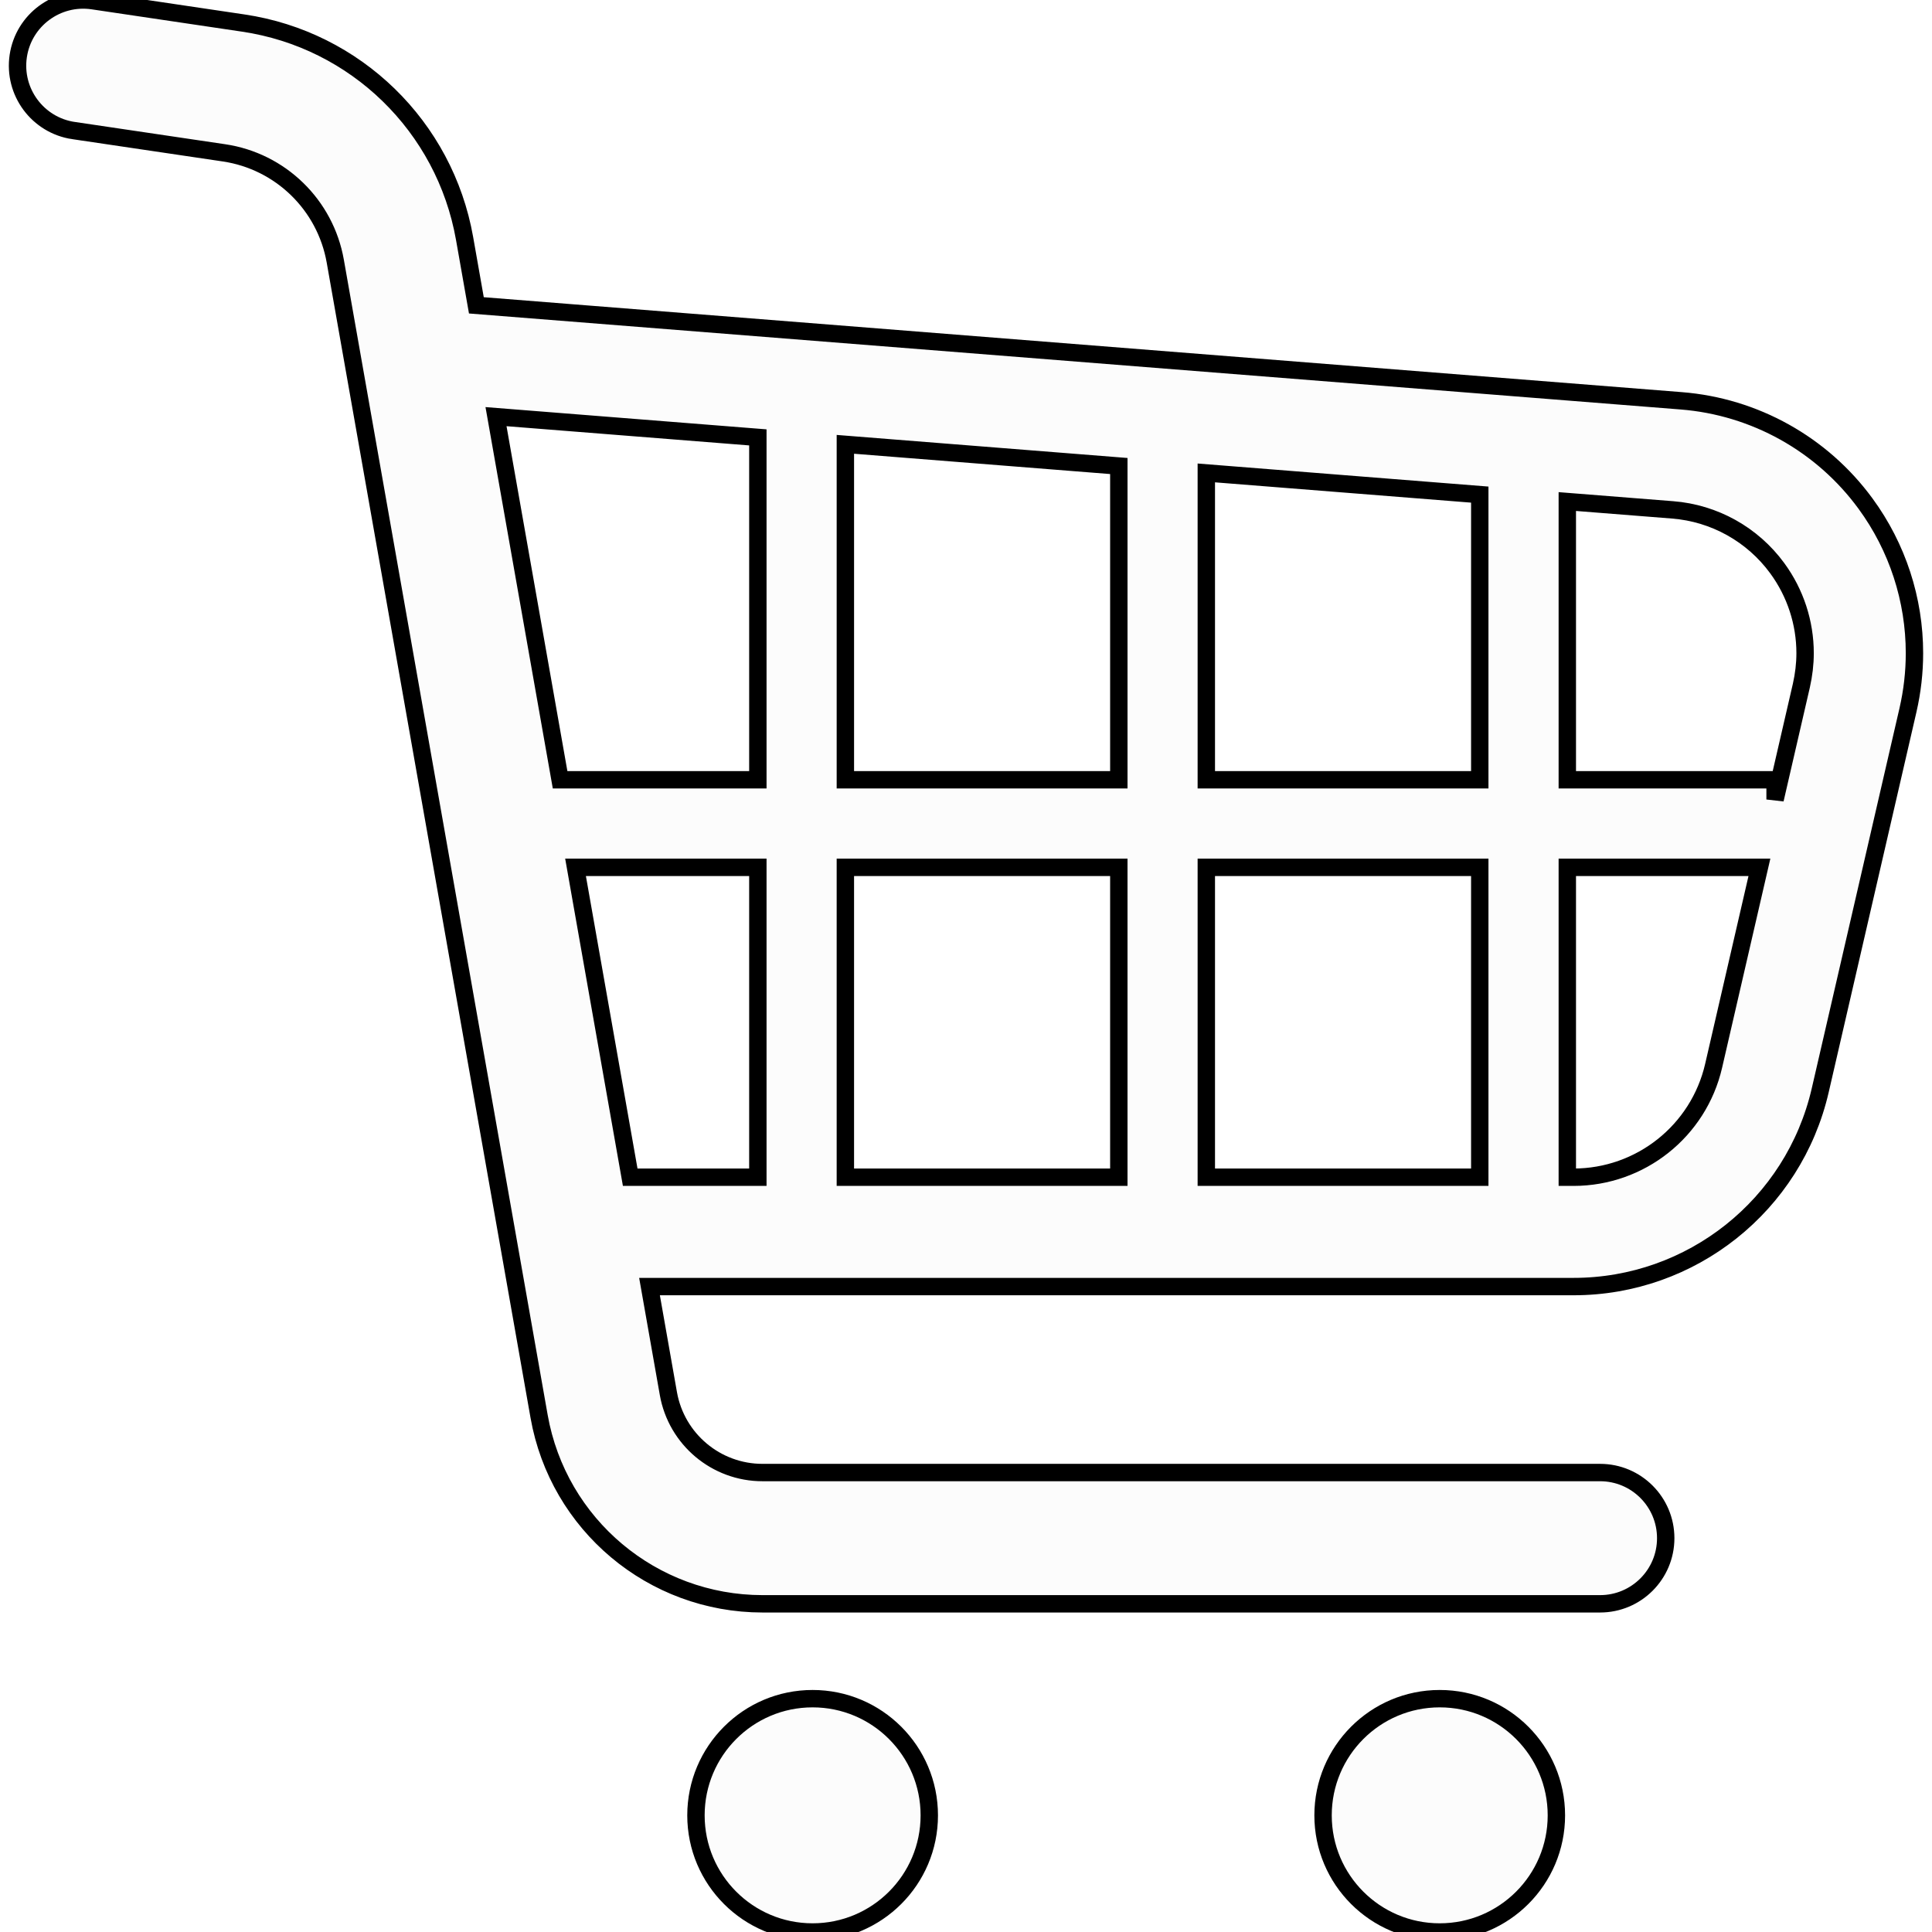
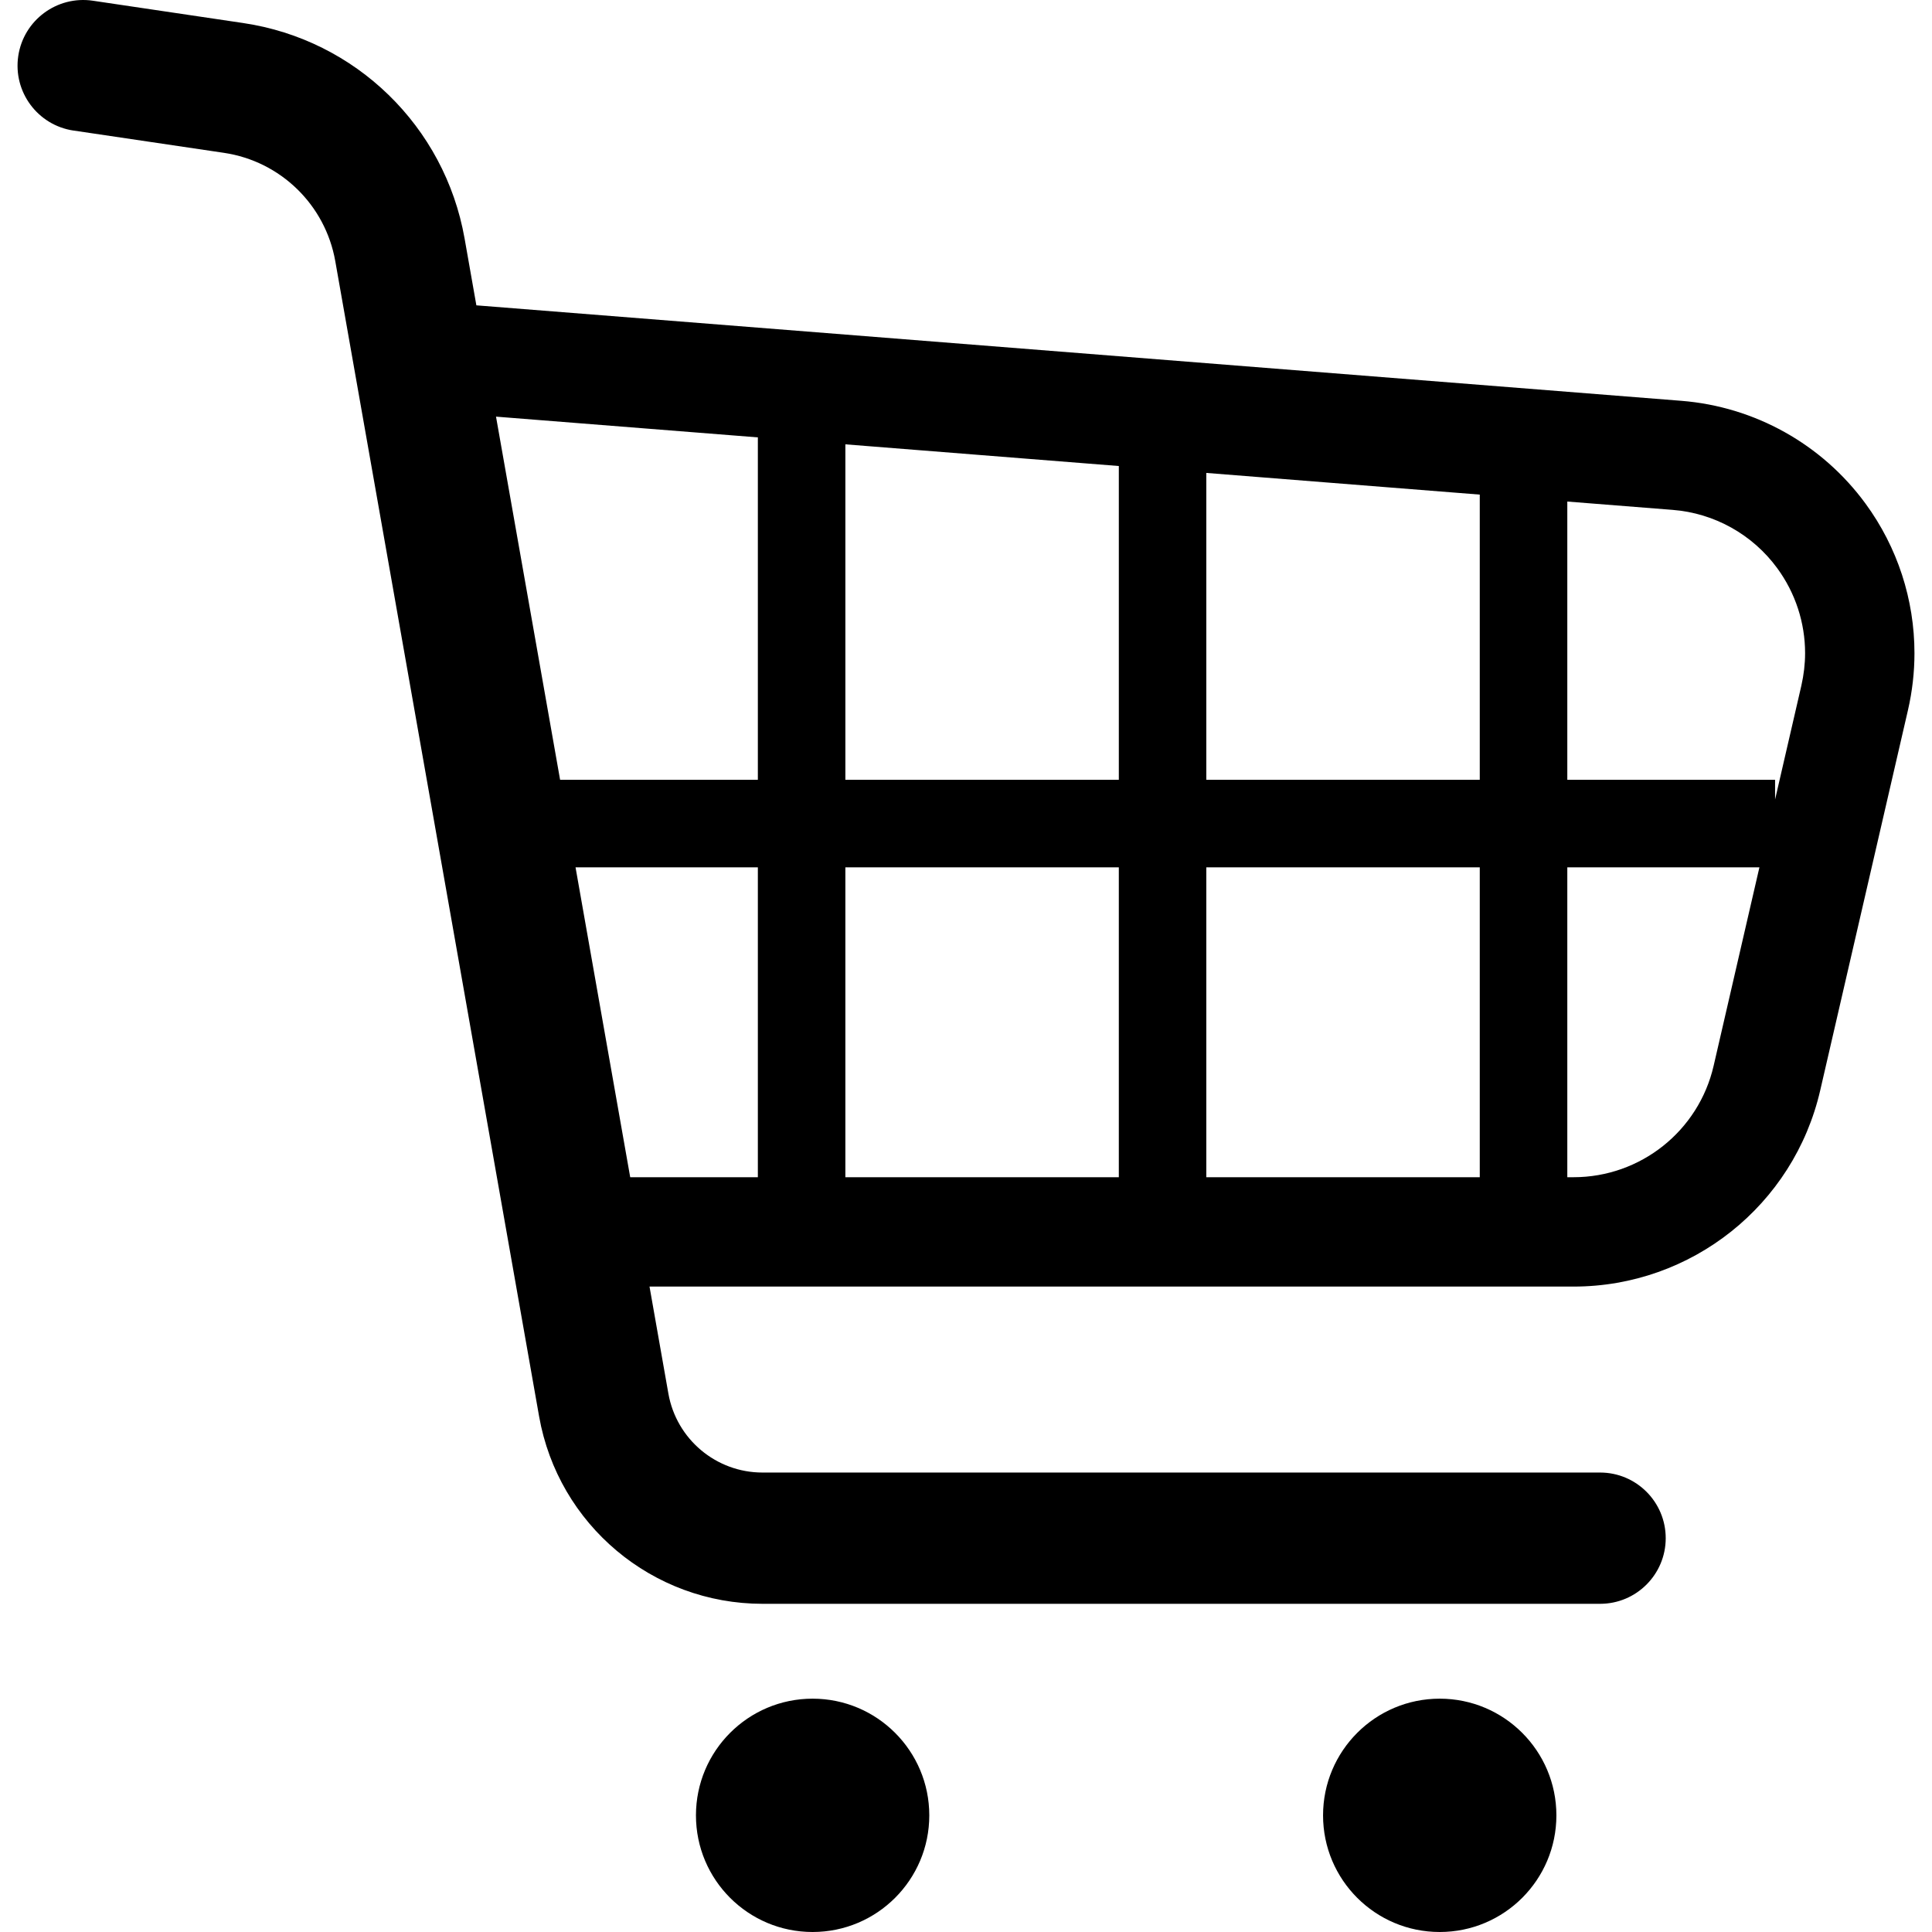
- <svg xmlns="http://www.w3.org/2000/svg" height="38px" width="38px" version="1.1" id="_x32_" viewBox="0 0 512.00 512.00" xml:space="preserve" fill="#000000" stroke="#000000" stroke-width="4.608" transform="rotate(0)">
-   <g id="SVGRepo_bgCarrier" stroke-width="0" />
-   <g id="SVGRepo_tracerCarrier" stroke-linecap="round" stroke-linejoin="round" />
-   <g id="SVGRepo_iconCarrier">
-     <style type="text/css"> .st0{fill:#fcfcfc;} </style>
-     <g>
-       <path class="st0" d="M494.364,133.438c-11.525-15.738-29.351-25.678-48.804-27.219L126.243,80.918l-3.129-17.749 c-5.253-29.676-28.858-52.657-58.672-57.066L24.59,0.187c-9.5-1.396-18.34,5.172-19.752,14.658 c-1.409,9.512,5.158,18.356,14.657,19.761v-0.008l39.861,5.907c14.97,2.218,26.868,13.785,29.497,28.71l54.013,306.134 c5.073,28.735,30.027,49.669,59.207,49.678h221.97c9.599,0,17.39-7.792,17.39-17.39c0-9.607-7.791-17.398-17.39-17.398h-221.97 c-12.282,0.009-22.814-8.836-24.946-20.934l-5-28.349h244.879c31.243,0,58.35-21.55,65.372-52.005l23.254-100.767 c1.148-5,1.721-10.06,1.721-15.086C507.352,158.962,502.875,145.04,494.364,133.438z M296.499,229.855v82.118h-72.469v-82.118 H296.499z M224.031,206.652v-88.899l72.469,5.746v83.154H224.031z M319.685,229.855h72.469v82.118h-72.469V229.855z M319.685,206.652V125.33l72.469,5.745v75.577H319.685z M200.839,115.911v90.74h-52.408l-16.983-96.237L200.839,115.911z M152.524,229.855h48.315v82.118h-33.828L152.524,229.855z M454.131,282.444c-3.981,17.278-19.385,29.53-37.125,29.53h-1.653 v-82.118h50.91L454.131,282.444z M477.385,181.668l-6.969,30.207v-5.223h-55.063v-73.736l27.921,2.208 c11.045,0.866,21.166,6.516,27.707,15.447c4.837,6.592,7.388,14.495,7.388,22.526C478.369,175.949,478.027,178.809,477.385,181.668 z" />
-       <path class="st0" d="M215.344,450.165c-17.077,0-30.909,13.853-30.909,30.926c0,17.073,13.832,30.909,30.909,30.909 c17.077,0,30.926-13.836,30.926-30.909C246.27,464.018,232.421,450.165,215.344,450.165z" />
-       <path class="st0" d="M381.537,450.165c-17.073,0-30.914,13.853-30.914,30.926c0,17.073,13.84,30.909,30.914,30.909 c17.077,0,30.922-13.836,30.922-30.909C412.459,464.018,398.615,450.165,381.537,450.165z" />
-     </g>
+ <svg xmlns="http://www.w3.org/2000/svg" height="24px" width="24px" version="1.1" id="_x32_" viewBox="0 0 512 512" xml:space="preserve">
+   <style type="text/css">
+ 	.st0{fill:#000000;}
+ </style>
+   <g>
+     <path class="st0" d="M494.364,133.438c-11.525-15.738-29.351-25.678-48.804-27.219L126.243,80.918l-3.129-17.749   c-5.253-29.676-28.858-52.657-58.672-57.066L24.59,0.187c-9.5-1.396-18.34,5.172-19.752,14.658   c-1.409,9.512,5.158,18.356,14.657,19.761v-0.008l39.861,5.907c14.97,2.218,26.868,13.785,29.497,28.71l54.013,306.134   c5.073,28.735,30.027,49.669,59.207,49.678h221.97c9.599,0,17.39-7.792,17.39-17.39c0-9.607-7.791-17.398-17.39-17.398h-221.97   c-12.282,0.009-22.814-8.836-24.946-20.934l-5-28.349h244.879c31.243,0,58.35-21.55,65.372-52.005l23.254-100.767   c1.148-5,1.721-10.06,1.721-15.086C507.352,158.962,502.875,145.04,494.364,133.438z M296.499,229.855v82.118h-72.469v-82.118   H296.499z M224.031,206.652v-88.899l72.469,5.746v83.154H224.031z M319.685,229.855h72.469v82.118h-72.469V229.855z    M319.685,206.652V125.33l72.469,5.745v75.577H319.685z M200.839,115.911v90.74h-52.408l-16.983-96.237L200.839,115.911z    M152.524,229.855h48.315v82.118h-33.828L152.524,229.855z M454.131,282.444c-3.981,17.278-19.385,29.53-37.125,29.53h-1.653   v-82.118h50.91L454.131,282.444z M477.385,181.668l-6.969,30.207v-5.223h-55.063v-73.736l27.921,2.208   c11.045,0.866,21.166,6.516,27.707,15.447c4.837,6.592,7.388,14.495,7.388,22.526C478.369,175.949,478.027,178.809,477.385,181.668   z" />
+     <path class="st0" d="M215.344,450.165c-17.077,0-30.909,13.853-30.909,30.926c0,17.073,13.832,30.909,30.909,30.909   c17.077,0,30.926-13.836,30.926-30.909C246.27,464.018,232.421,450.165,215.344,450.165z" />
+     <path class="st0" d="M381.537,450.165c-17.073,0-30.914,13.853-30.914,30.926c0,17.073,13.84,30.909,30.914,30.909   c17.077,0,30.922-13.836,30.922-30.909C412.459,464.018,398.615,450.165,381.537,450.165z" />
  </g>
</svg>
